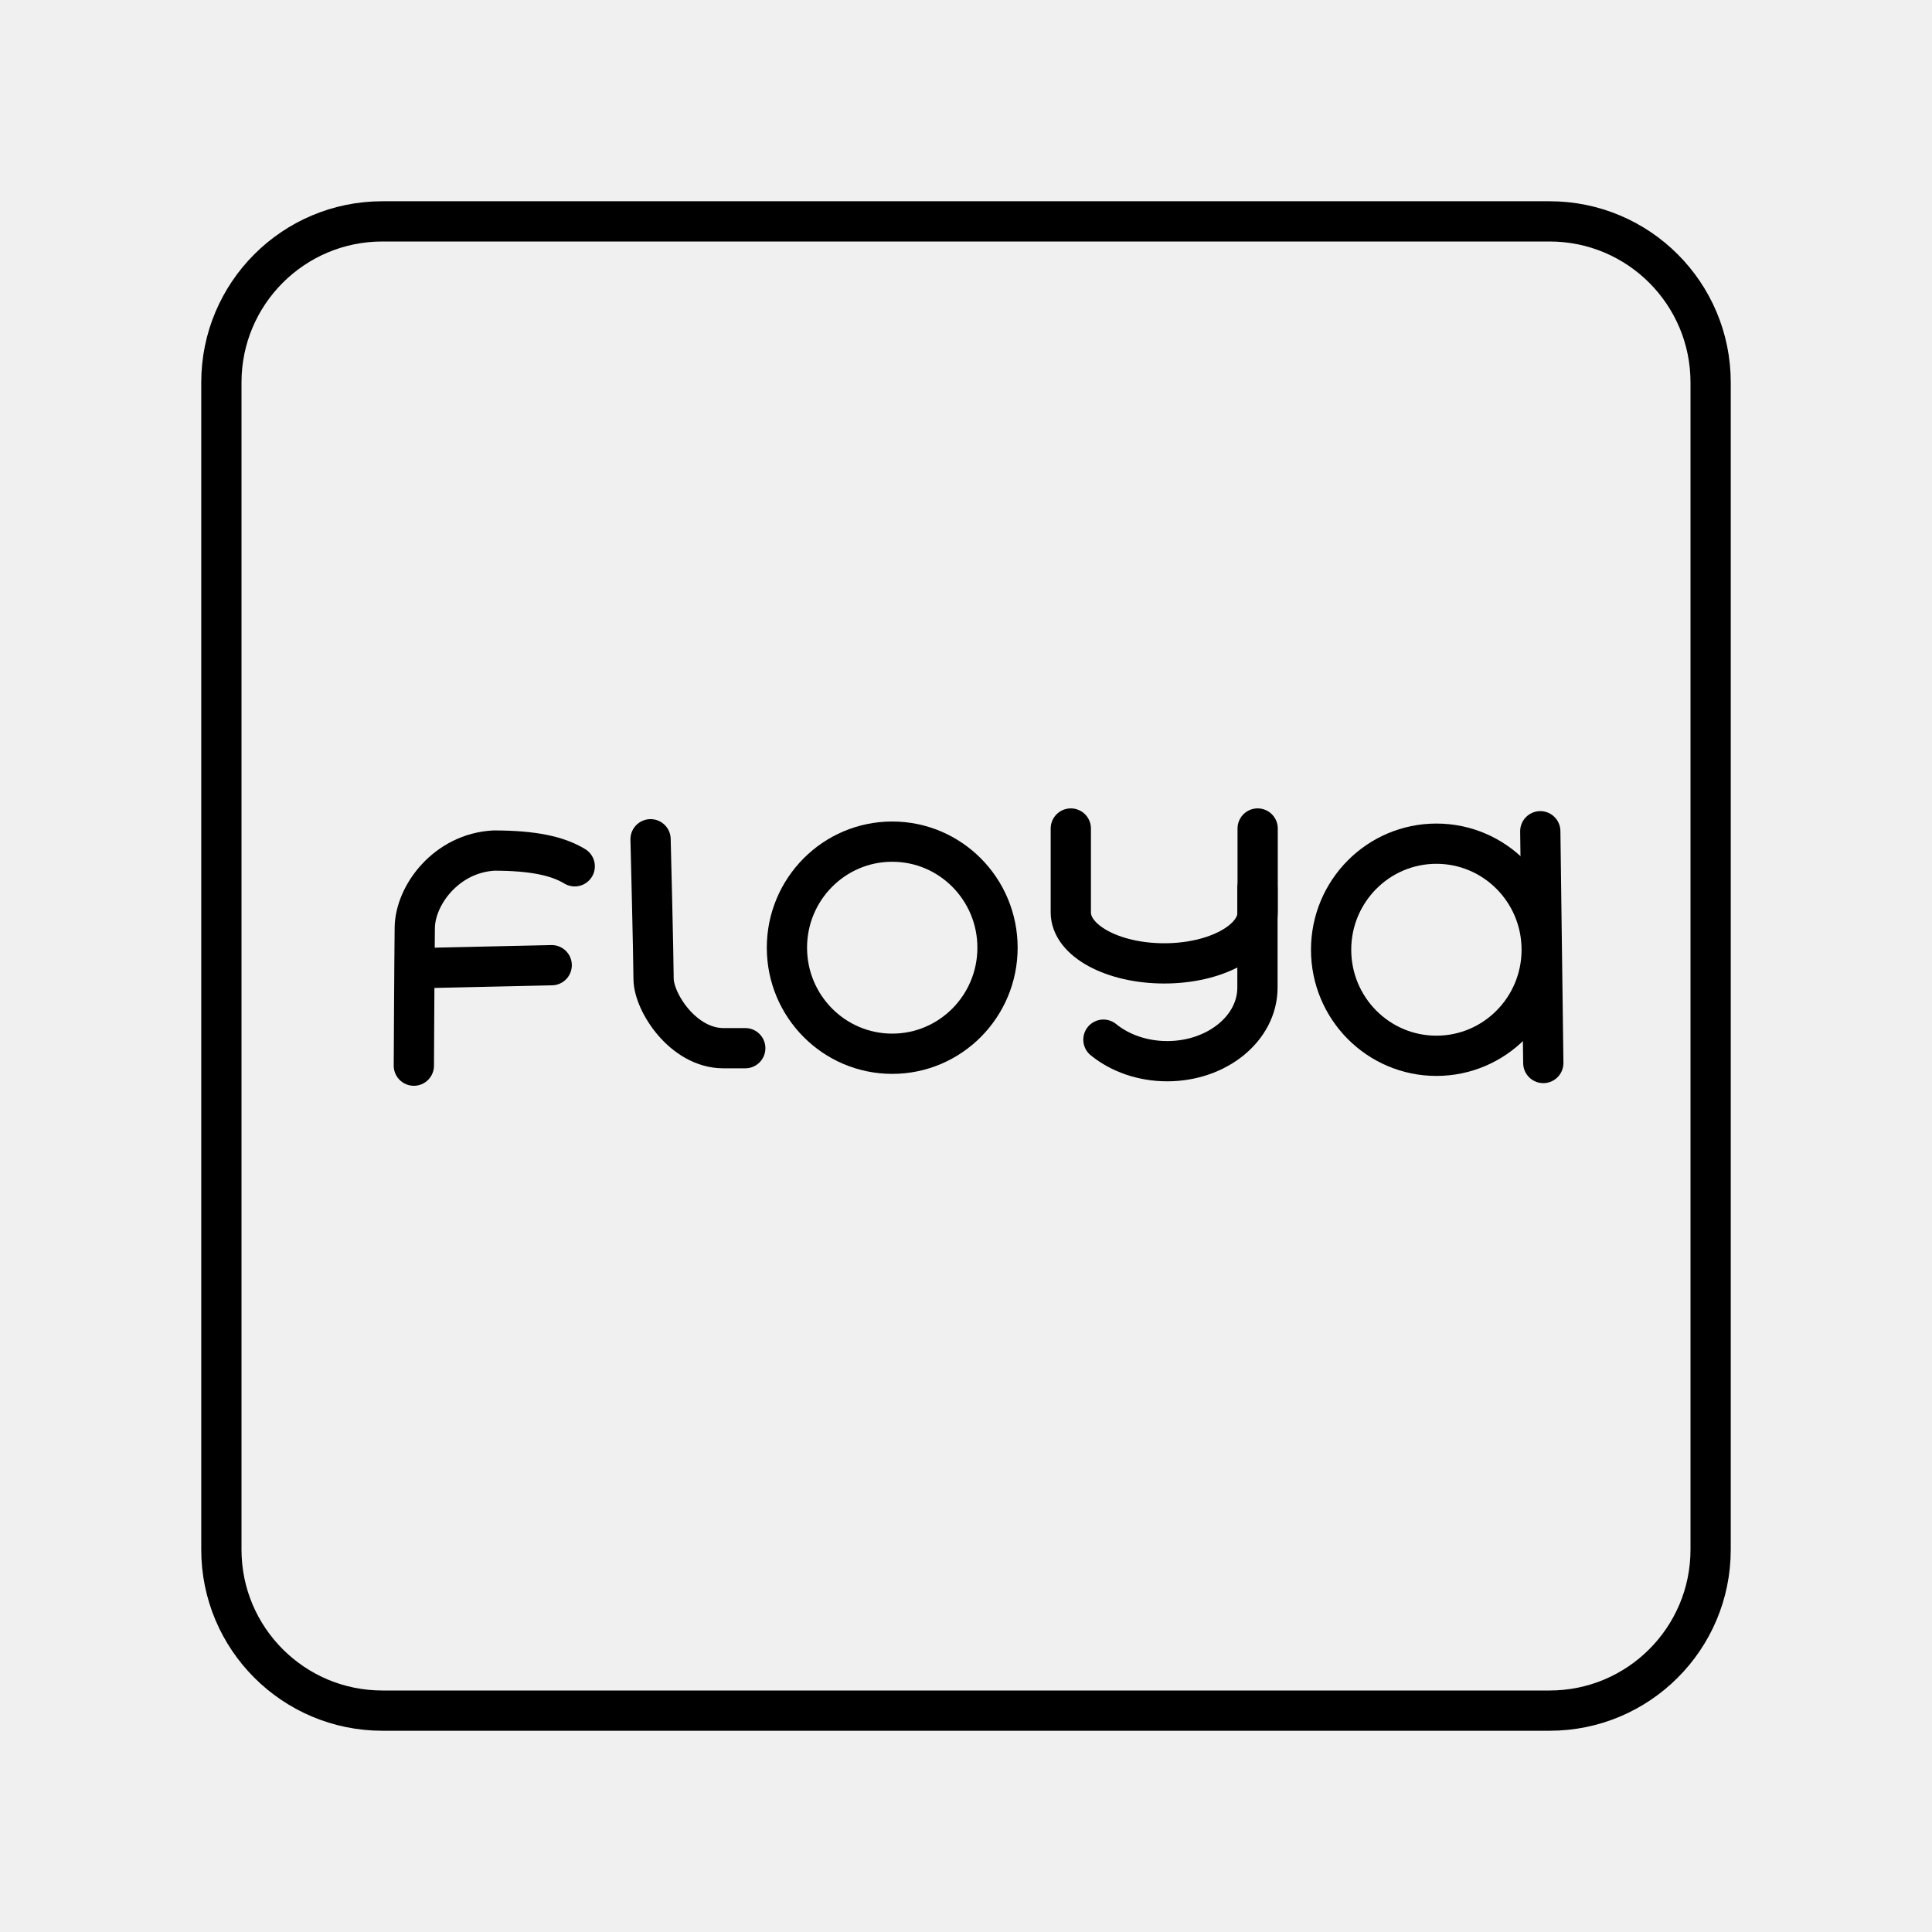
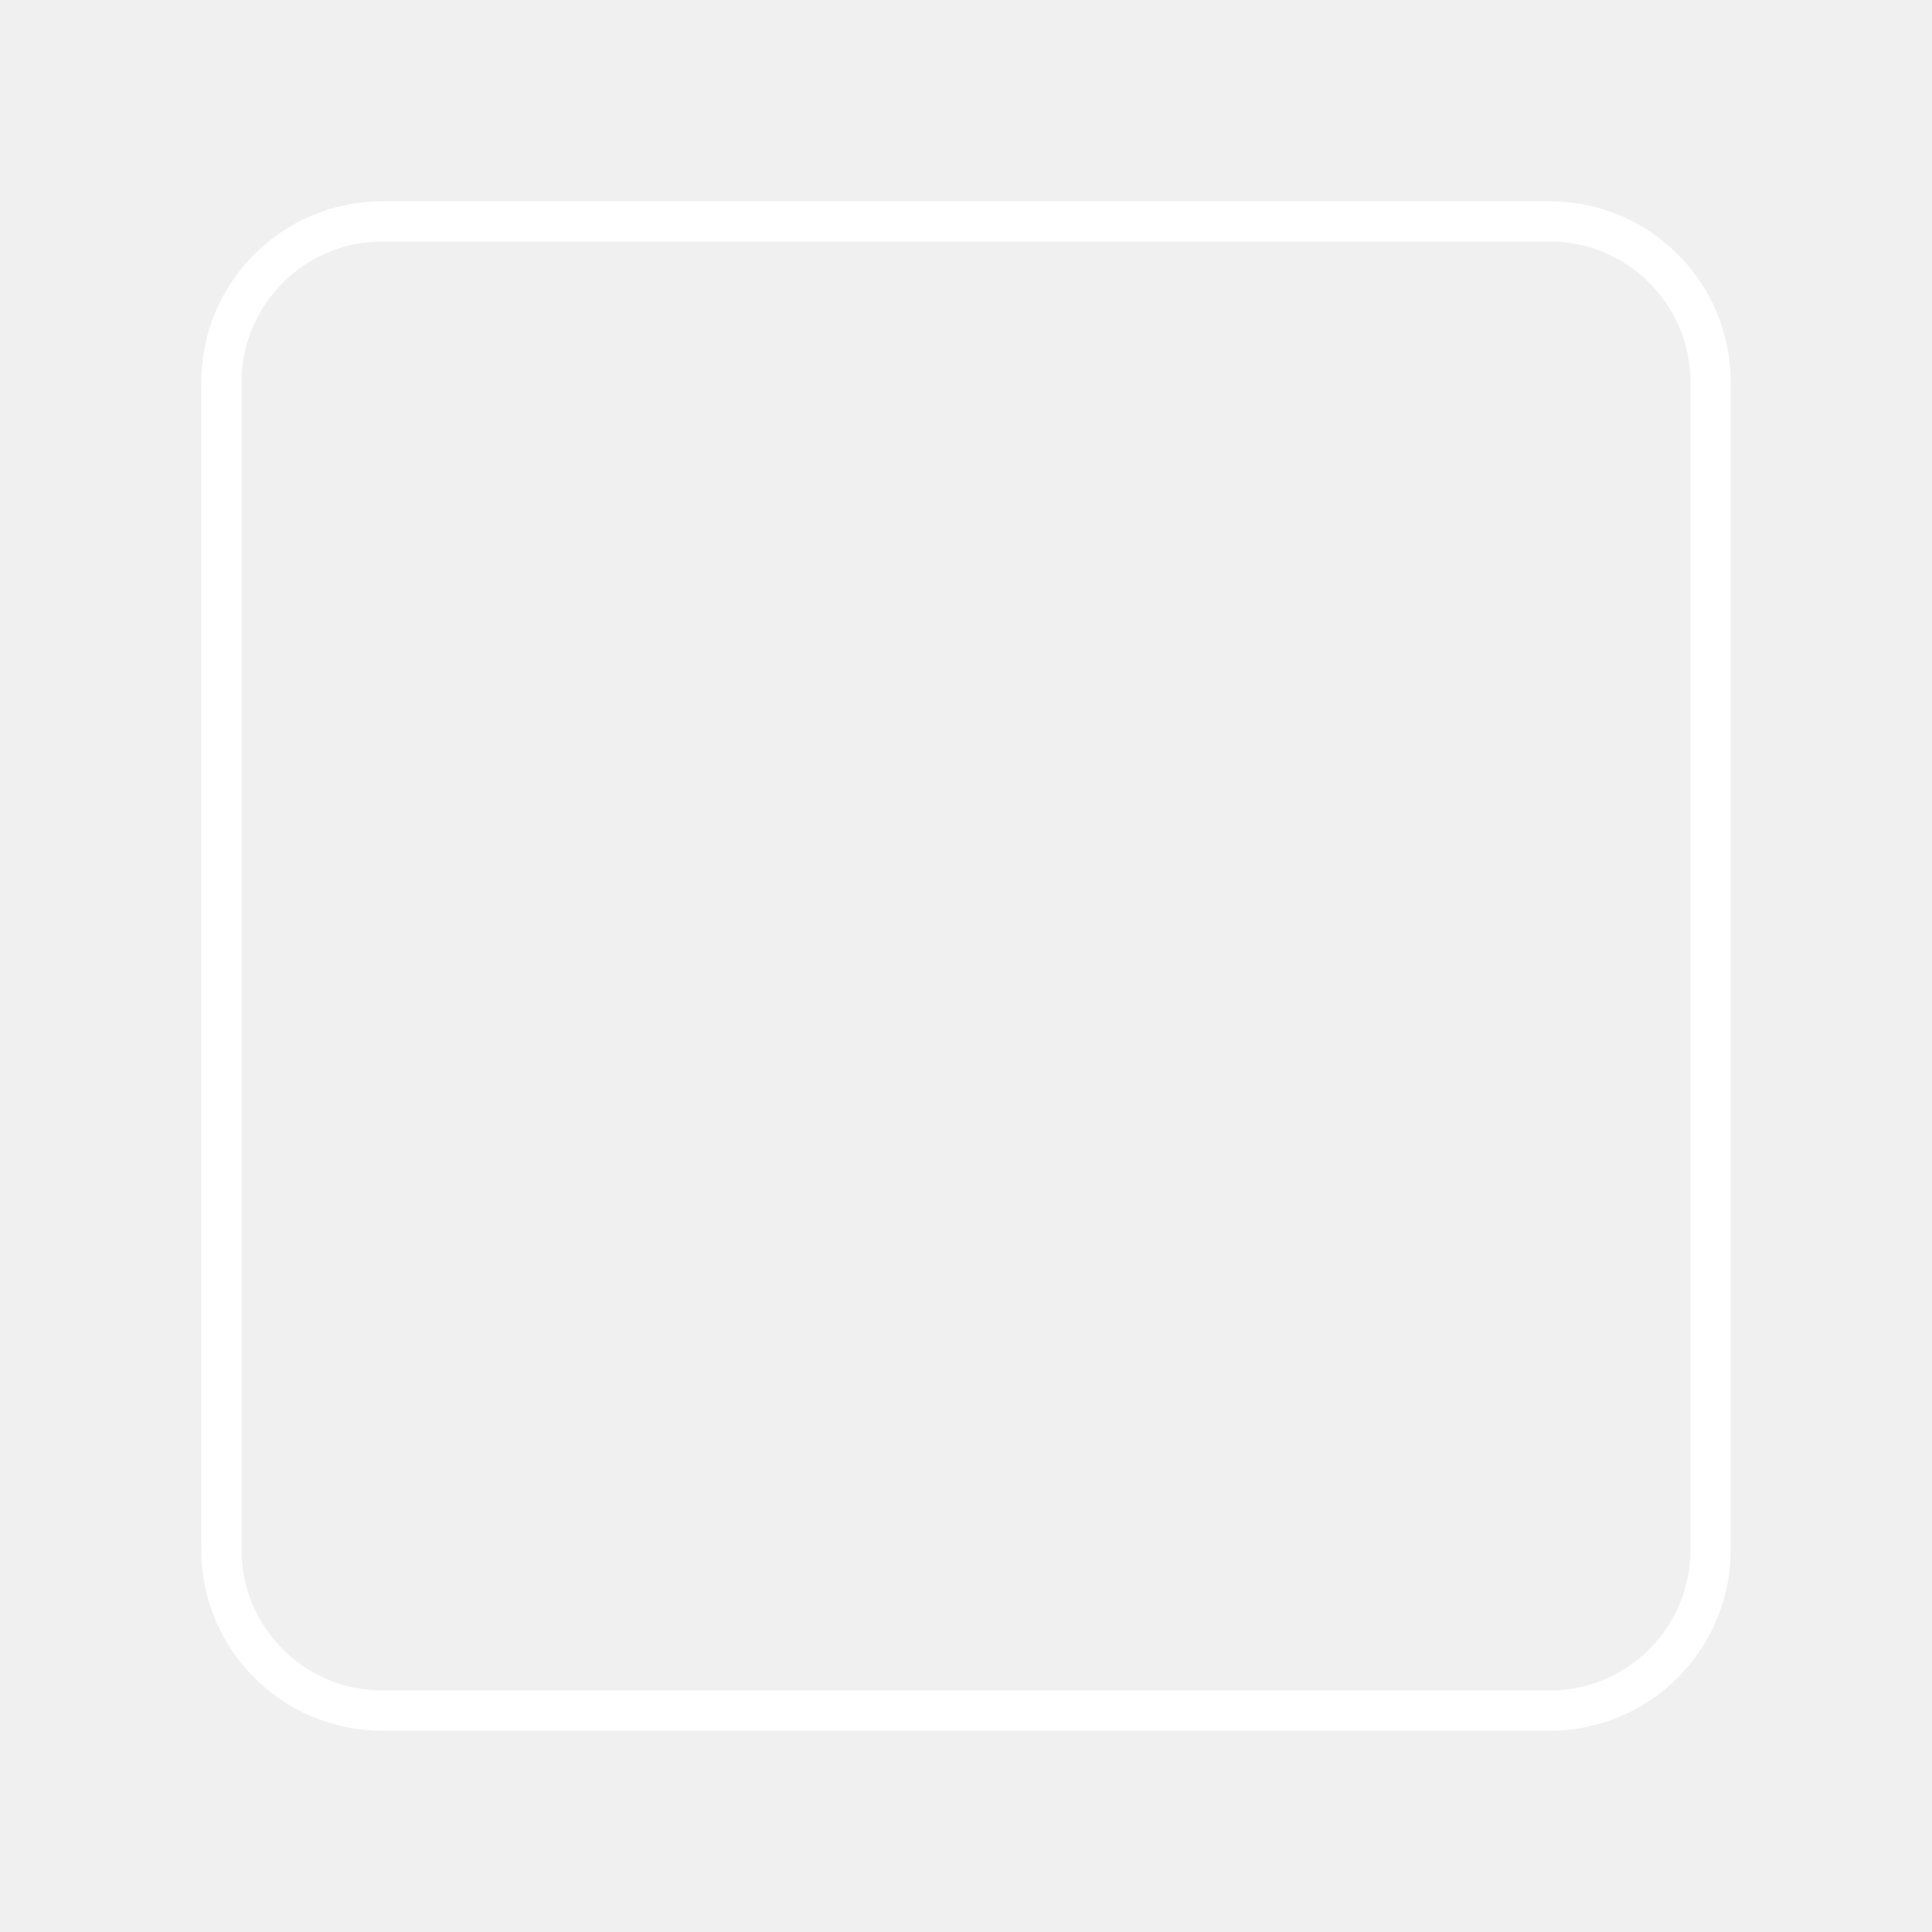
<svg xmlns="http://www.w3.org/2000/svg" id="Layer_1" data-name="Layer 1" version="1.1" viewBox="0 0 48 48">
  <defs id="defs4">
    <style id="style2">
      .cls-1 {
        fill: none;
        stroke: #fff;
        stroke-linecap: round;
        stroke-linejoin: round;
      }
    </style>
  </defs>
-   <rect class="cls-1" x="5.5" y="5.5" width="37" height="37" rx="4" ry="4" id="rect6" style="stroke:#000000;stroke-opacity:1" />
-   <path style="fill:none;stroke:#000000;stroke-width:1px;stroke-linecap:round;stroke-linejoin:round;stroke-opacity:1;paint-order:stroke fill markers" d="m 10.43,24.053 3.277,-0.073" id="path1063" />
-   <path style="fill:none;stroke:#000000;stroke-width:1px;stroke-linecap:round;stroke-linejoin:round;stroke-opacity:1;paint-order:stroke fill markers" d="m 38.268,20.652 0.075,5.758" id="path1069" />
-   <ellipse style="fill:none;stroke:#000000;stroke-linecap:round;stroke-linejoin:round;stroke-opacity:1;paint-order:stroke fill markers" id="path1093" cx="22.167" cy="23.545" rx="2.616" ry="2.635" />
-   <ellipse style="fill:none;stroke:#000000;stroke-linecap:round;stroke-linejoin:round;stroke-opacity:1;paint-order:stroke fill markers" id="path1093-9" cx="35.687" cy="23.596" rx="2.616" ry="2.635" />
-   <path class="r" d="m 31.241,22.069 v 2.468 c 0,1.01 -1.004,1.828 -2.242,1.828 h -10e-6 c -0.619,0 -1.18,-0.205 -1.585,-0.535" id="path96" style="fill:none;stroke:#000000;stroke-width:1;stroke-linecap:round;stroke-linejoin:round;stroke-miterlimit:4;stroke-dasharray:none;stroke-opacity:1" />
-   <path class="r" d="m 31.246,20.584 v 2.086 c 0,0.698 -1.039,1.265 -2.321,1.265 h -1.1e-5 c -1.282,0 -2.321,-0.566 -2.321,-1.265 v -2.086" id="path98-2" style="fill:none;stroke:#000000;stroke-width:1;stroke-linecap:round;stroke-linejoin:round;stroke-opacity:1;stroke-miterlimit:4;stroke-dasharray:none" />
-   <path class="r" d="m 16.163,20.851 c 0,0 0.073,2.888 0.075,3.468 0.002,0.58 0.735,1.723 1.735,1.723 h 0.543" id="path190" style="fill:none;stroke:#000000;stroke-width:1;stroke-linecap:round;stroke-linejoin:round;stroke-miterlimit:4;stroke-dasharray:none;stroke-opacity:1" />
-   <path class="r" d="m 10.282,26.476 c 0,0 0.013,-2.613 0.023,-3.427 0.01,-0.814 0.788,-1.854 1.966,-1.917 v 0 c 0.979,0 1.589,0.136 2.008,0.391" id="path322" style="fill:none;stroke:#000000;stroke-width:1;stroke-linecap:round;stroke-linejoin:round;stroke-miterlimit:4;stroke-dasharray:none;stroke-opacity:1" />
+   <rect class="cls-1" x="5.5" y="5.5" width="37" height="37" rx="4" ry="4" id="rect6" />
</svg>
